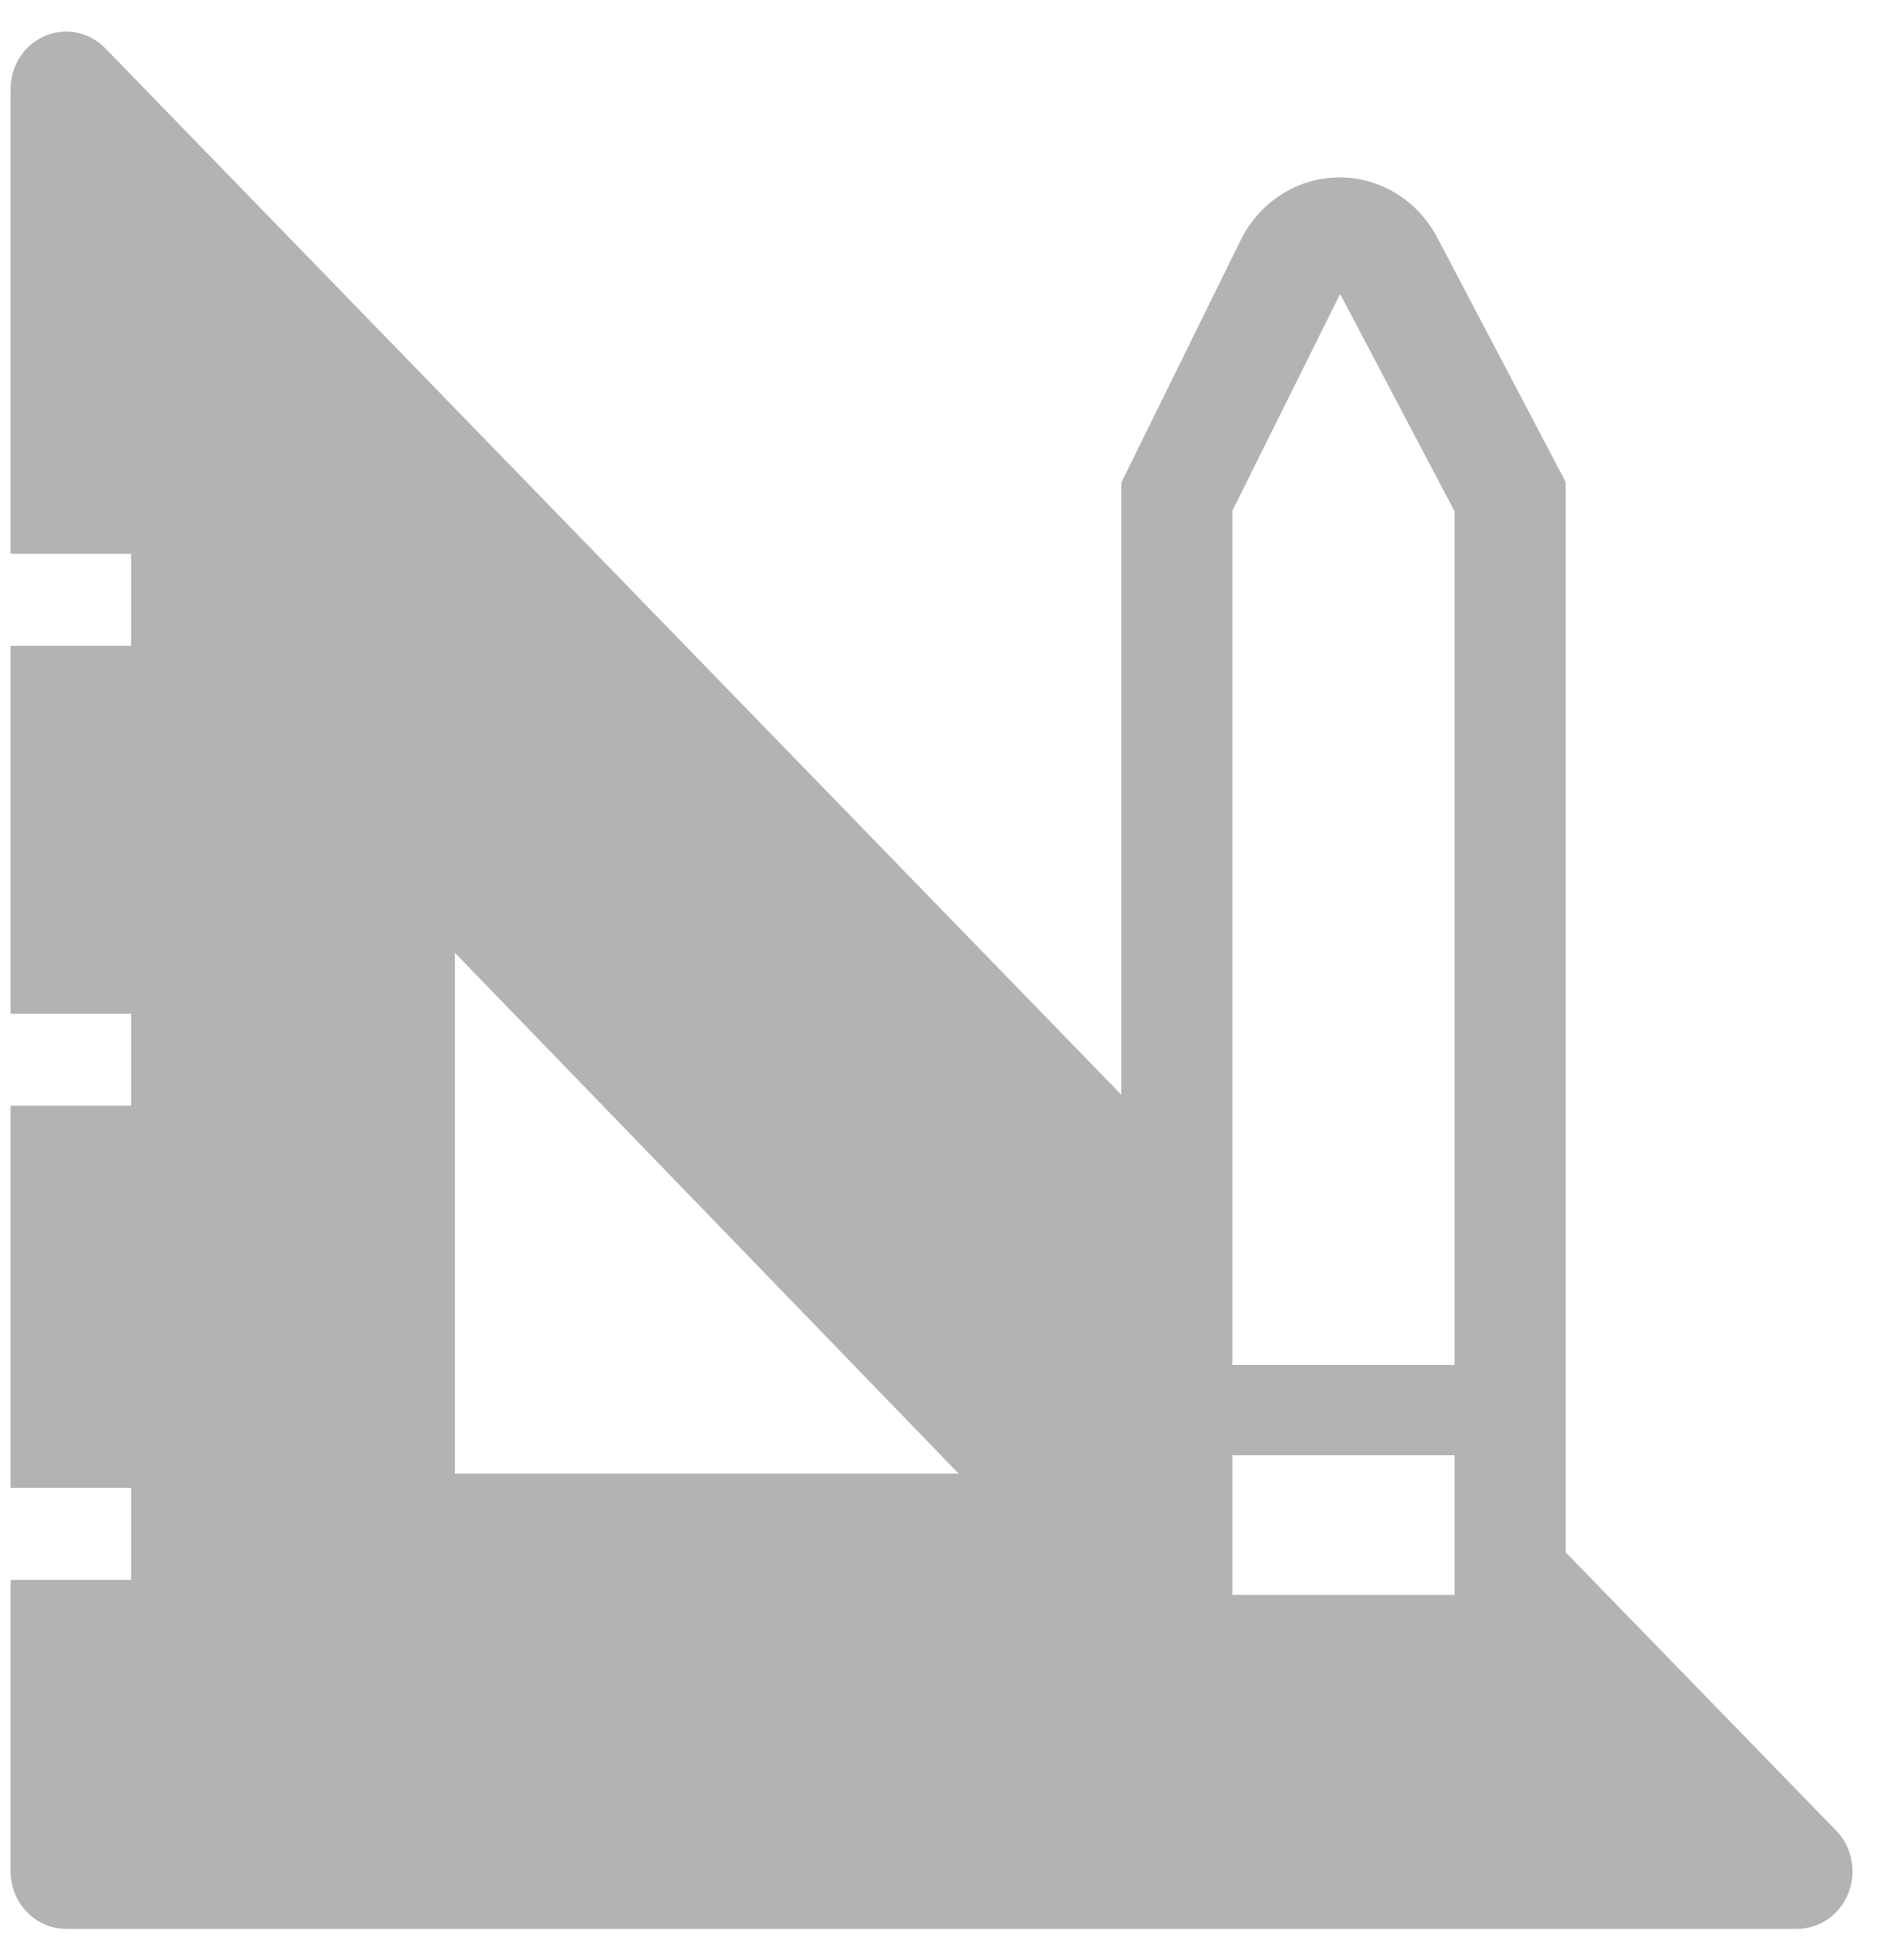
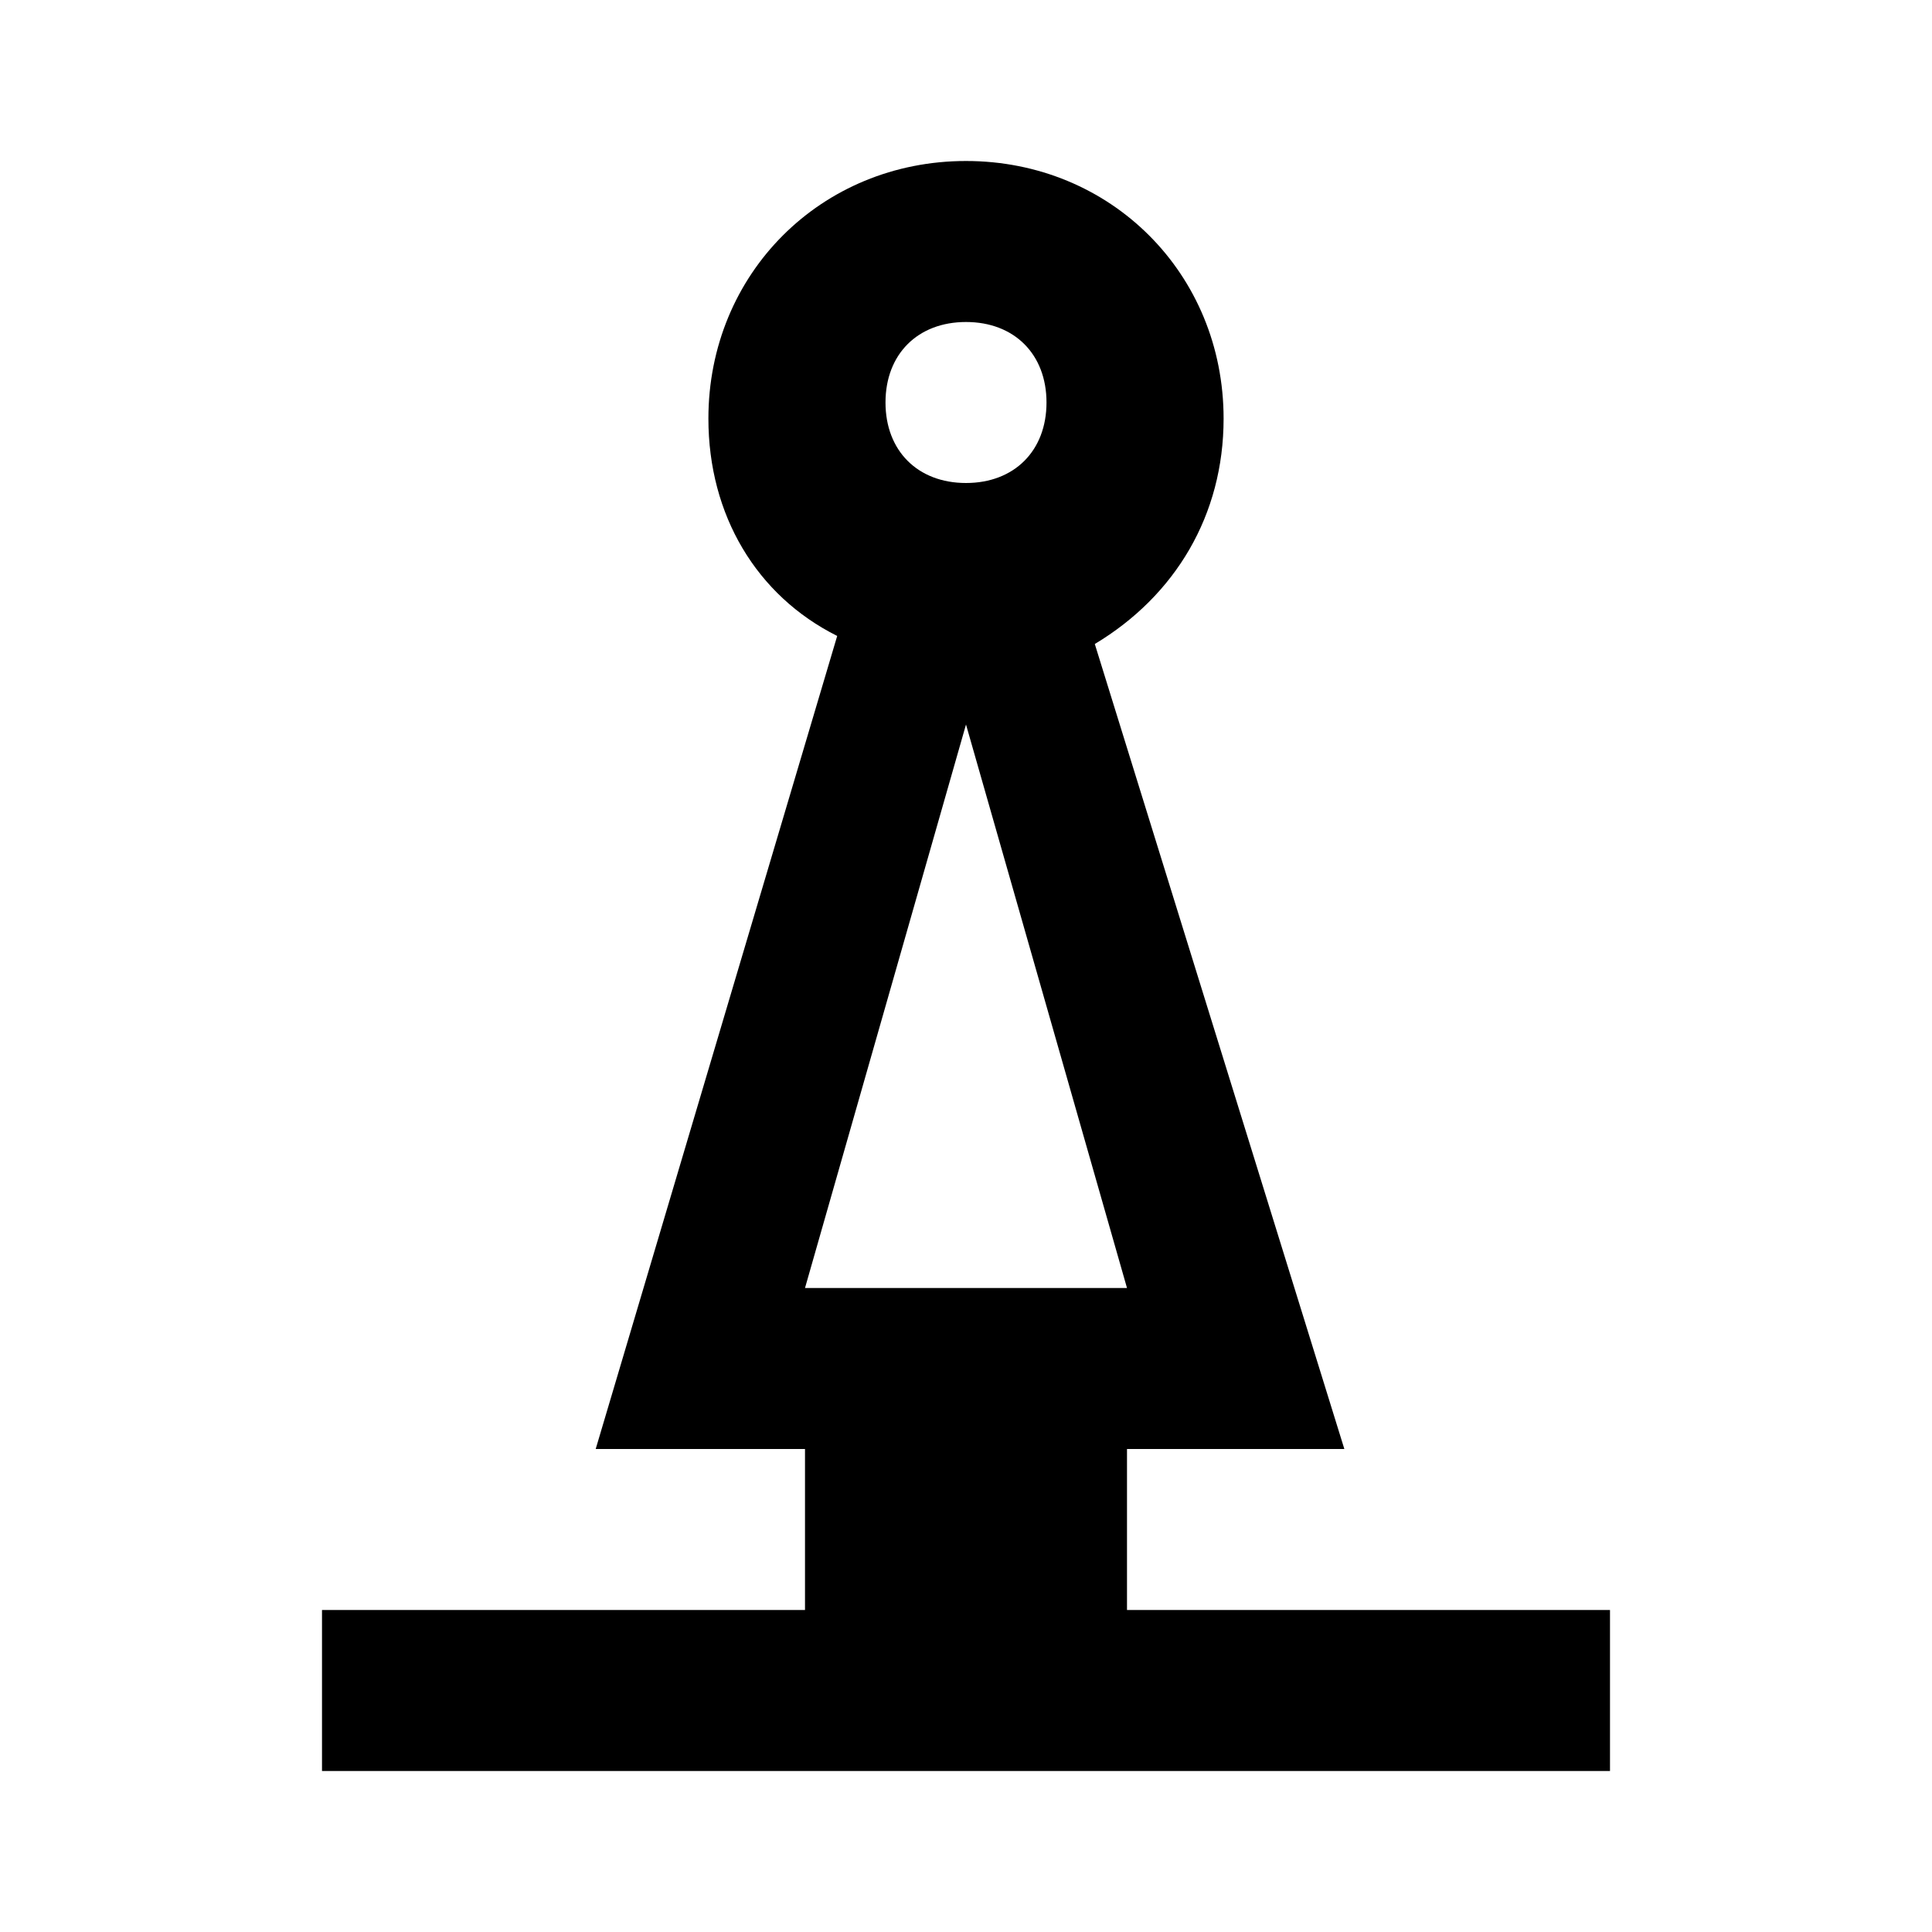
- <svg xmlns="http://www.w3.org/2000/svg" width="24" height="25" viewBox="0 0 24 25" fill="none">
-   <path d="M23.415 23.349L19.966 19.8V6.148L18.337 3.046C18.217 2.81 18.036 2.612 17.815 2.474C17.595 2.336 17.341 2.263 17.083 2.263C16.825 2.263 16.572 2.336 16.351 2.474C16.13 2.612 15.95 2.81 15.83 3.046L14.3 6.155V13.964L1.346 0.619C1.247 0.516 1.121 0.445 0.983 0.417C0.845 0.388 0.702 0.403 0.572 0.458C0.442 0.514 0.331 0.609 0.253 0.73C0.176 0.852 0.134 0.994 0.135 1.14V7.064H1.672V8.238H0.135V12.93H1.672V14.103H0.135V18.979H1.672V20.152H0.135V23.87C0.135 24.064 0.21 24.251 0.343 24.388C0.476 24.526 0.656 24.603 0.843 24.603H22.912C23.053 24.604 23.19 24.561 23.308 24.481C23.425 24.401 23.516 24.286 23.57 24.151C23.624 24.017 23.638 23.869 23.61 23.726C23.583 23.583 23.515 23.452 23.415 23.349ZM5.801 18.796V12.153L12.225 18.796H5.801ZM18.549 20.343H15.716V18.561H18.549V20.343ZM18.549 17.41H15.716V6.514L17.09 3.75L18.549 6.522V17.41Z" fill="#B3B3B3" />
+ <svg xmlns="http://www.w3.org/2000/svg" width="24" height="24" viewBox="0 0 24 24" fill="none">
+   <path d="M14 20V18H16.7L13.6 8C14.6 7.4 15.2 6.4 15.2 5.2C15.2 3.4 13.8 2 12 2C10.2 2 8.8 3.4 8.8 5.2C8.8 6.4 9.4 7.4 10.4 7.9L7.4 18H10V20H4V22H20V20H14ZM12 4C12.6 4 13 4.4 13 5C13 5.6 12.6 6 12 6C11.4 6 11 5.6 11 5C11 4.4 11.4 4 12 4ZM12 9L14 16H10L12 9Z" fill="black" />
</svg>
